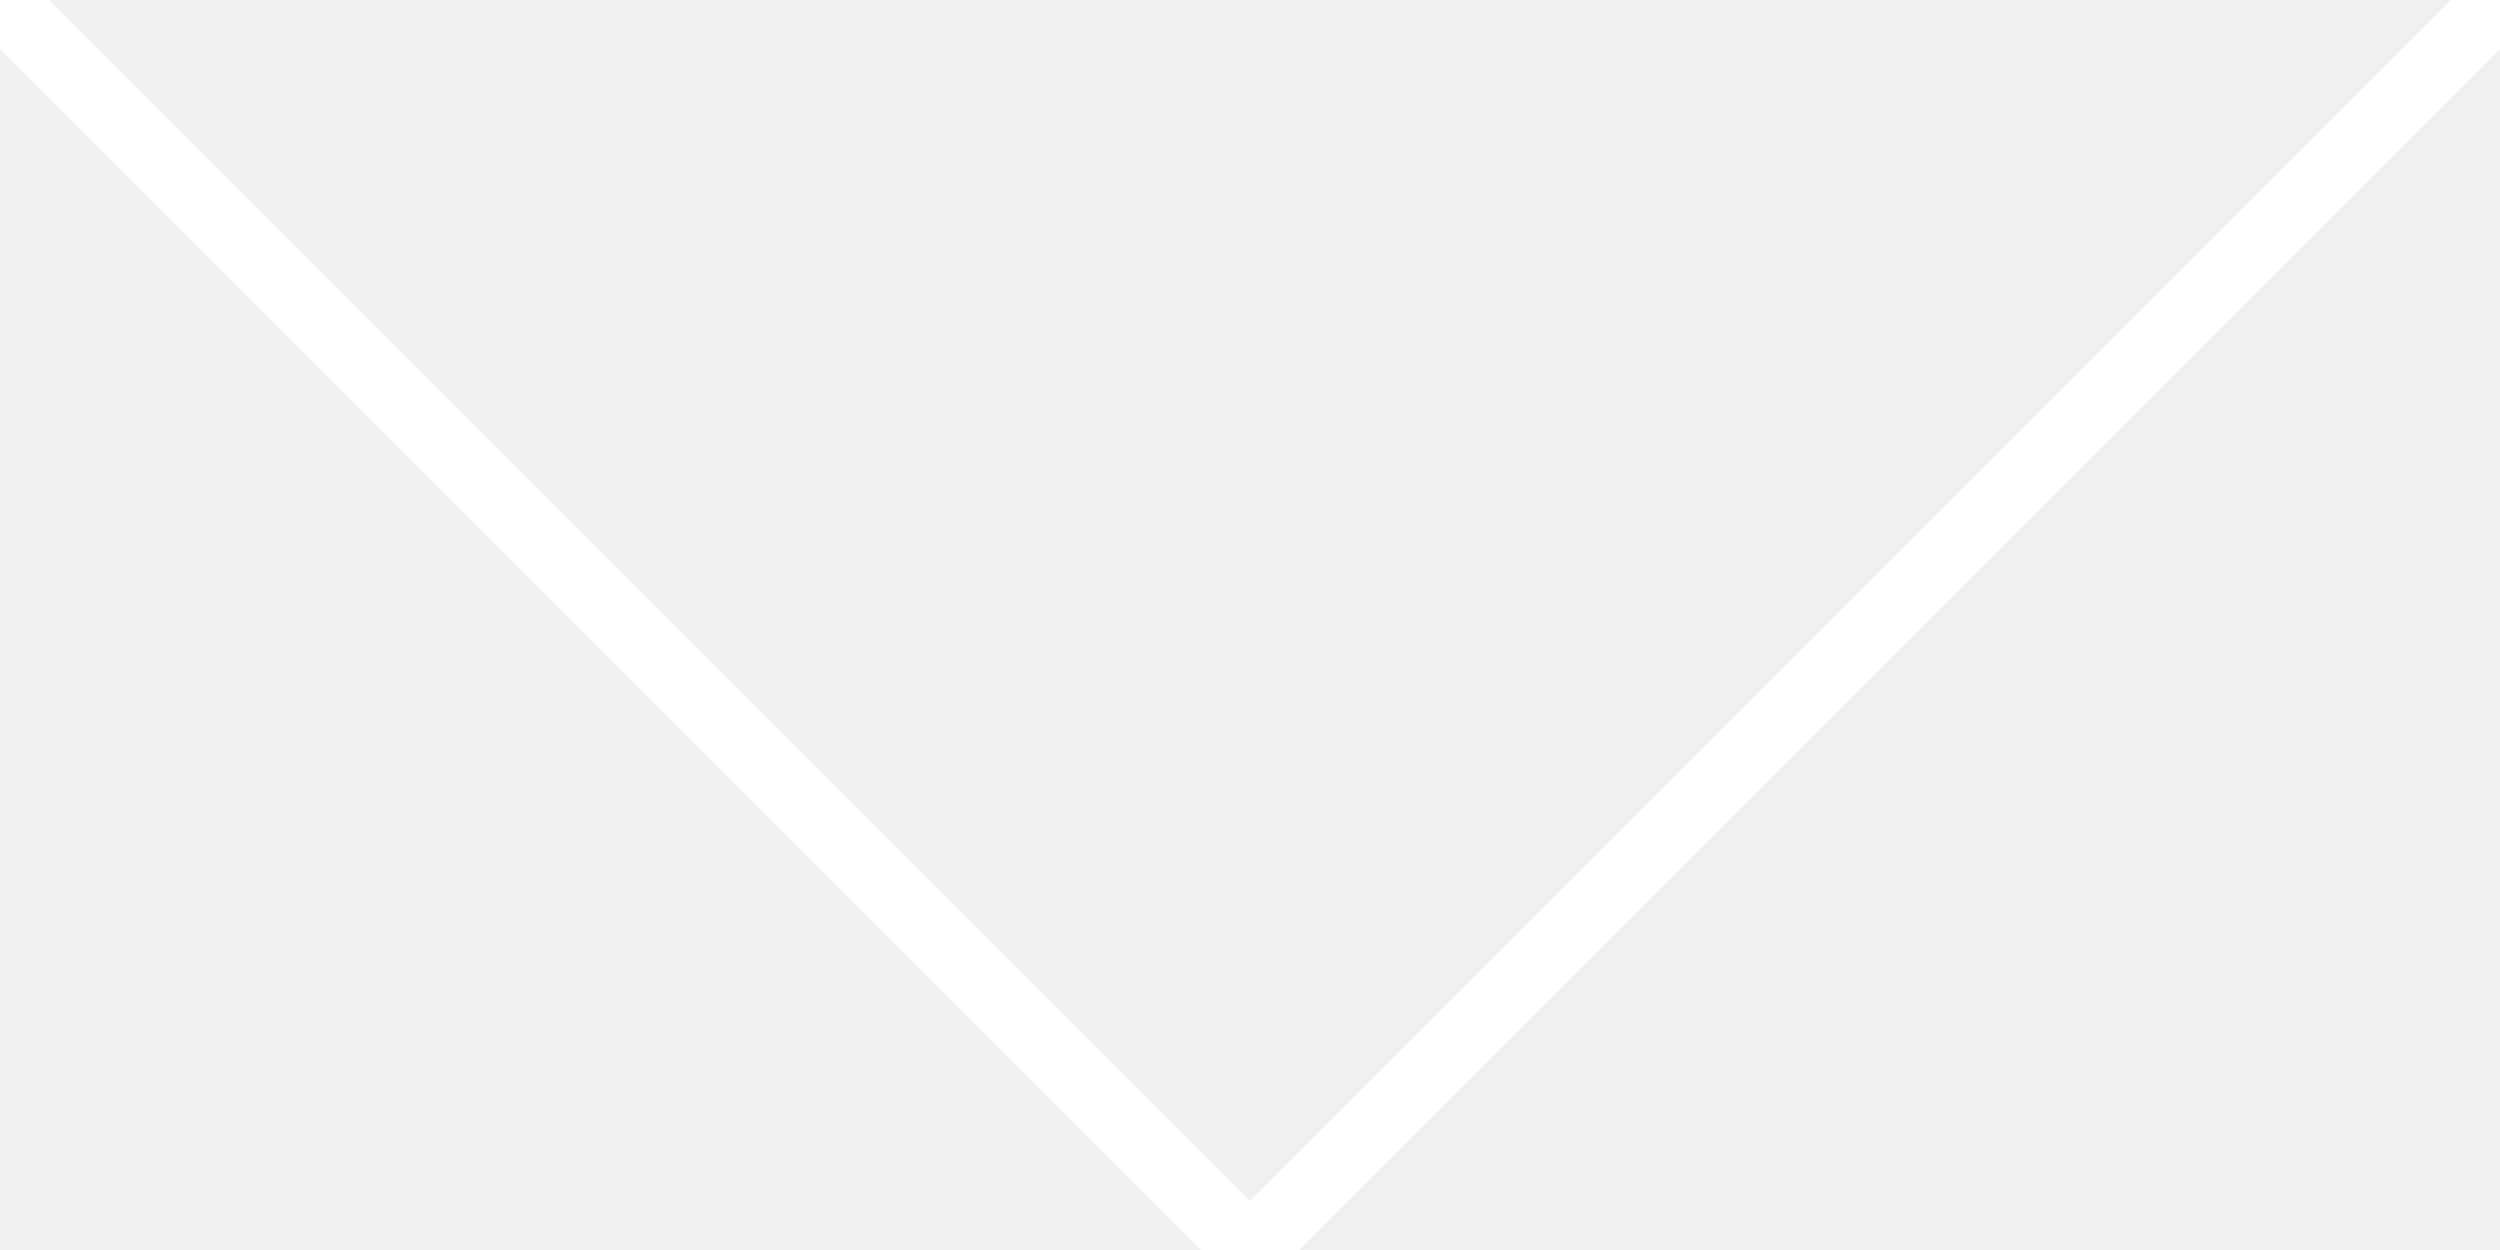
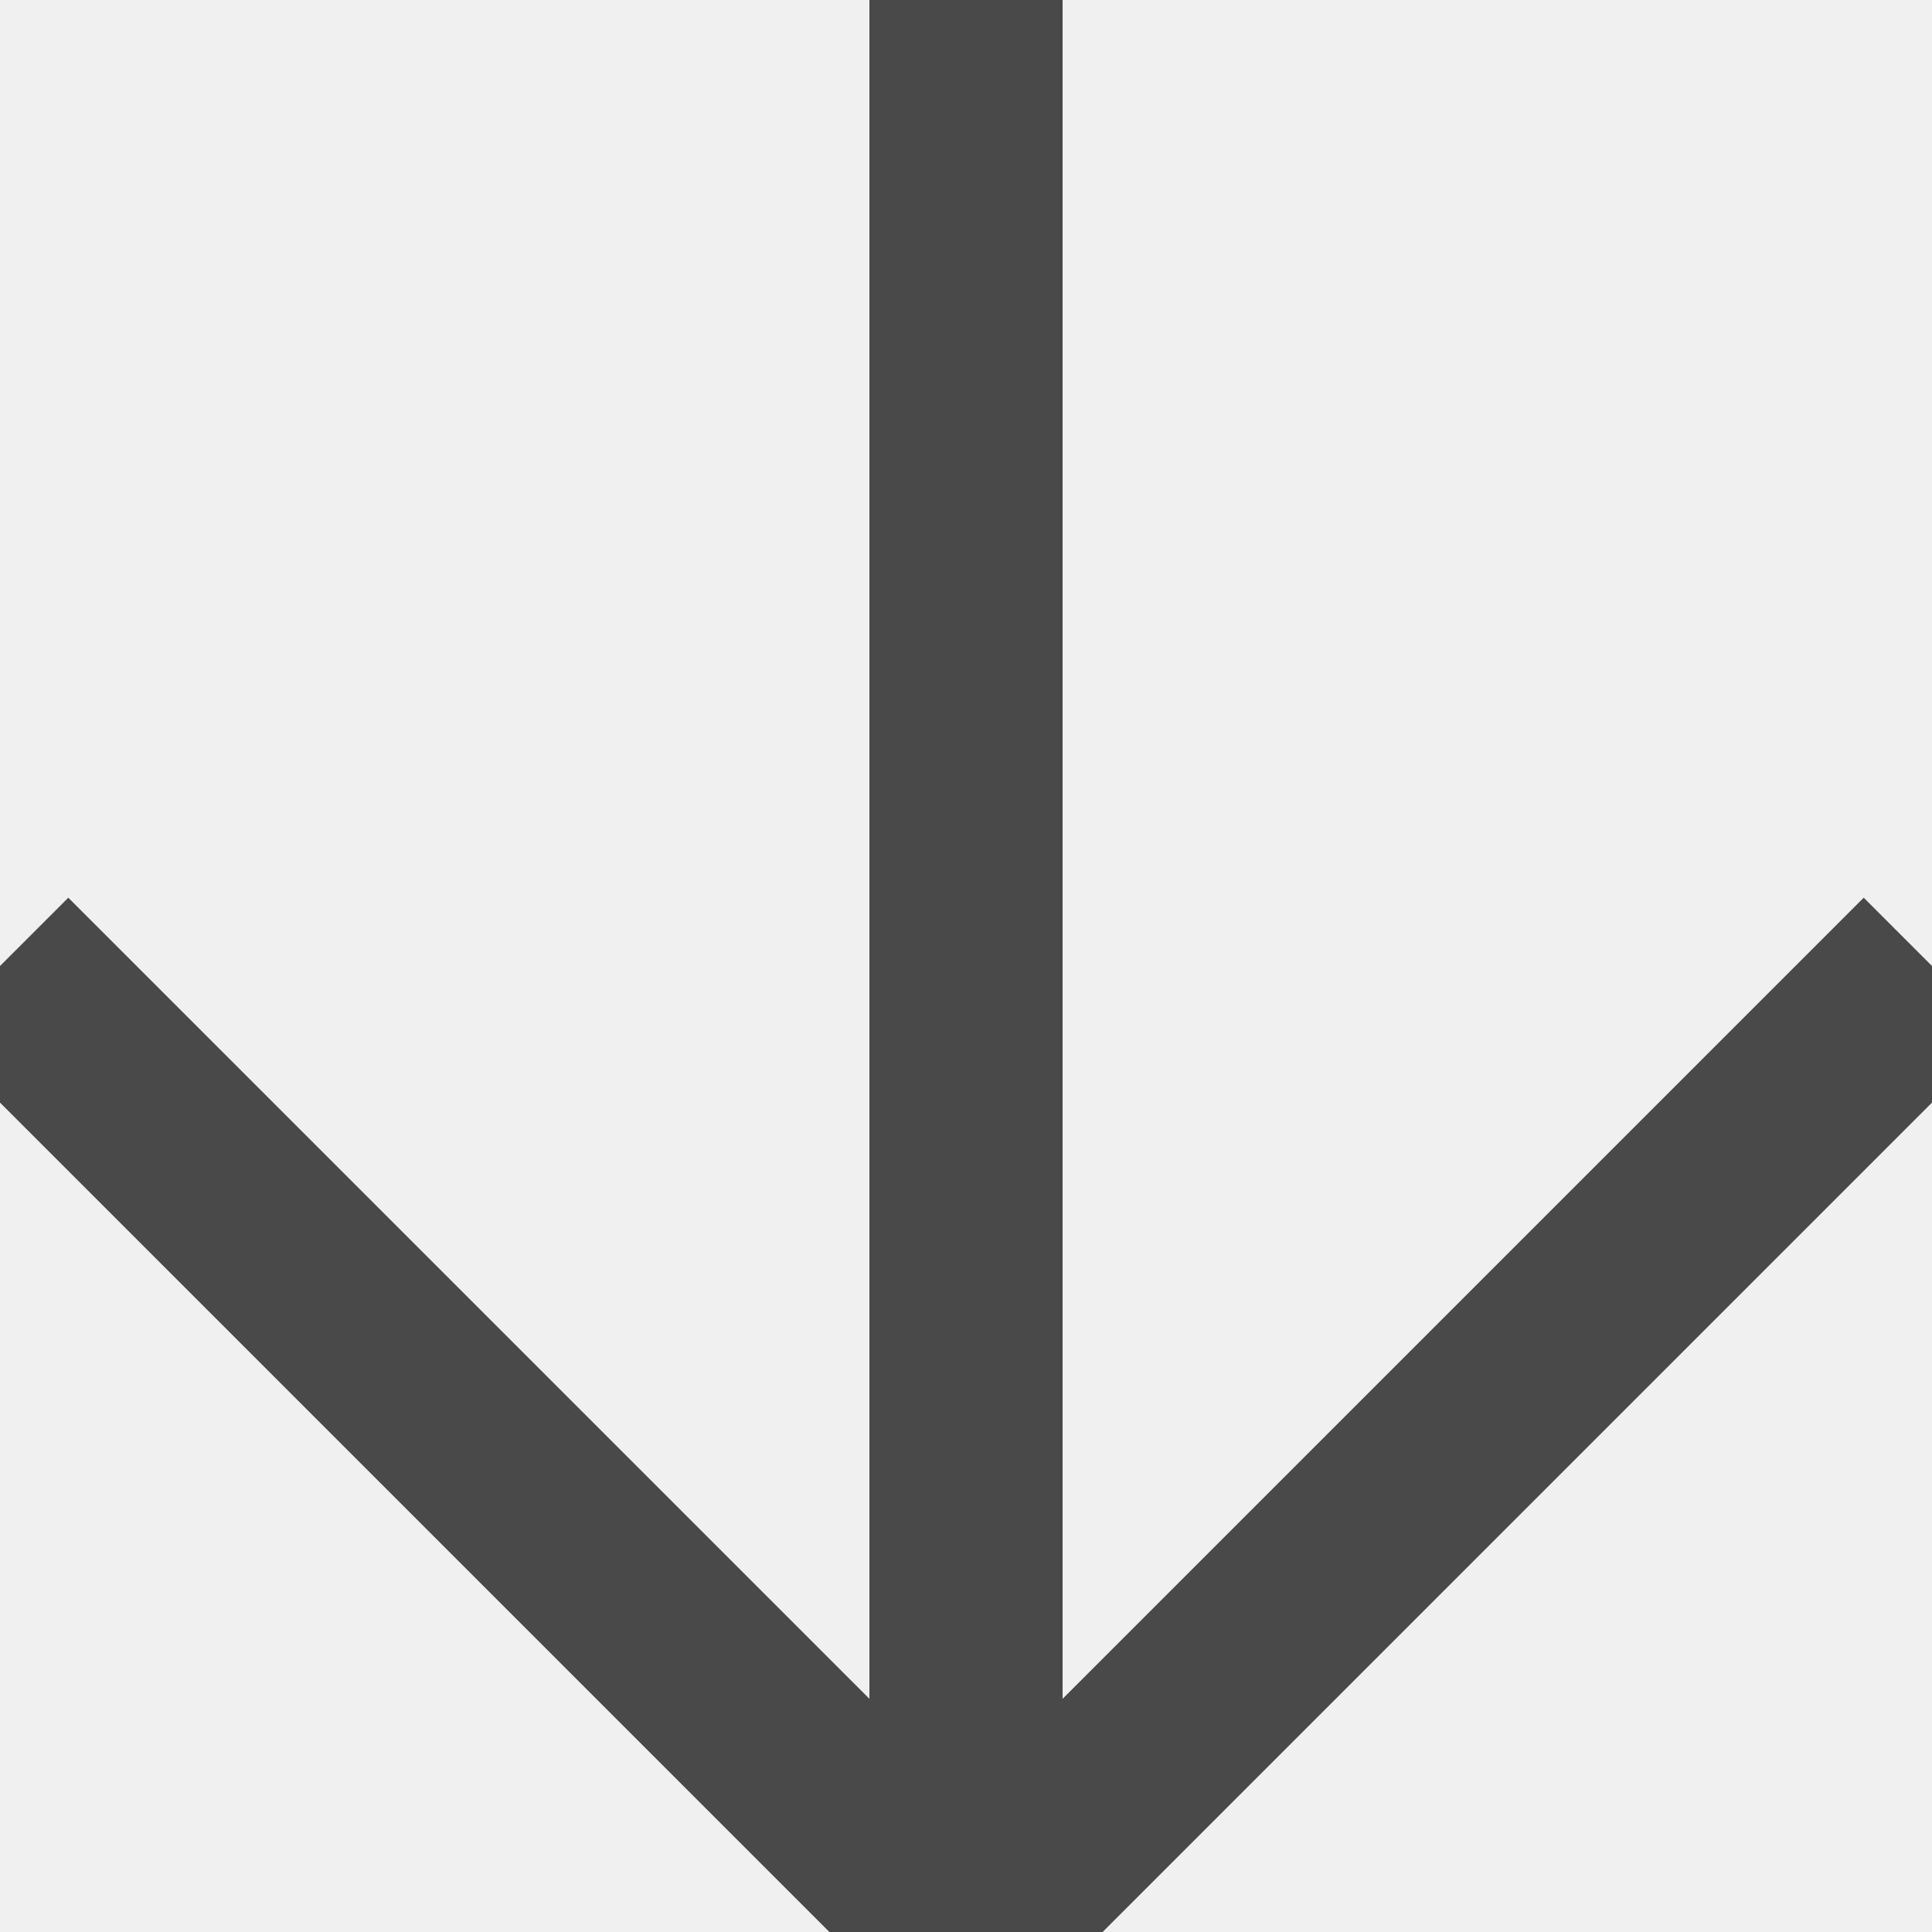
- <svg xmlns="http://www.w3.org/2000/svg" width="36px" height="18px" viewBox="0 0 36 18" zoomAndPan="disable" preserveAspectRatio="none">
-   <style type="text/css"> line { stroke: #fff; stroke-width: 1; } </style>
-   <line x1="0" y1="0" x2="18" y2="18" />
-   <line x1="36" y1="0" x2="18" y2="18" />
+ <svg xmlns="http://www.w3.org/2000/svg" width="30px" height="30px" viewBox="0 0 30 30" zoomAndPan="disable" preserveAspectRatio="none">
+   <style type="text/css"> line { stroke: #494949; stroke-width: 3; } </style>
+   <line x1="0" y1="15" x2="15" y2="30" />
+   <line x1="30" y1="15" x2="15" y2="30" />
+   <line x1="15" y1="30" x2="15" y2="0" />
</svg>
